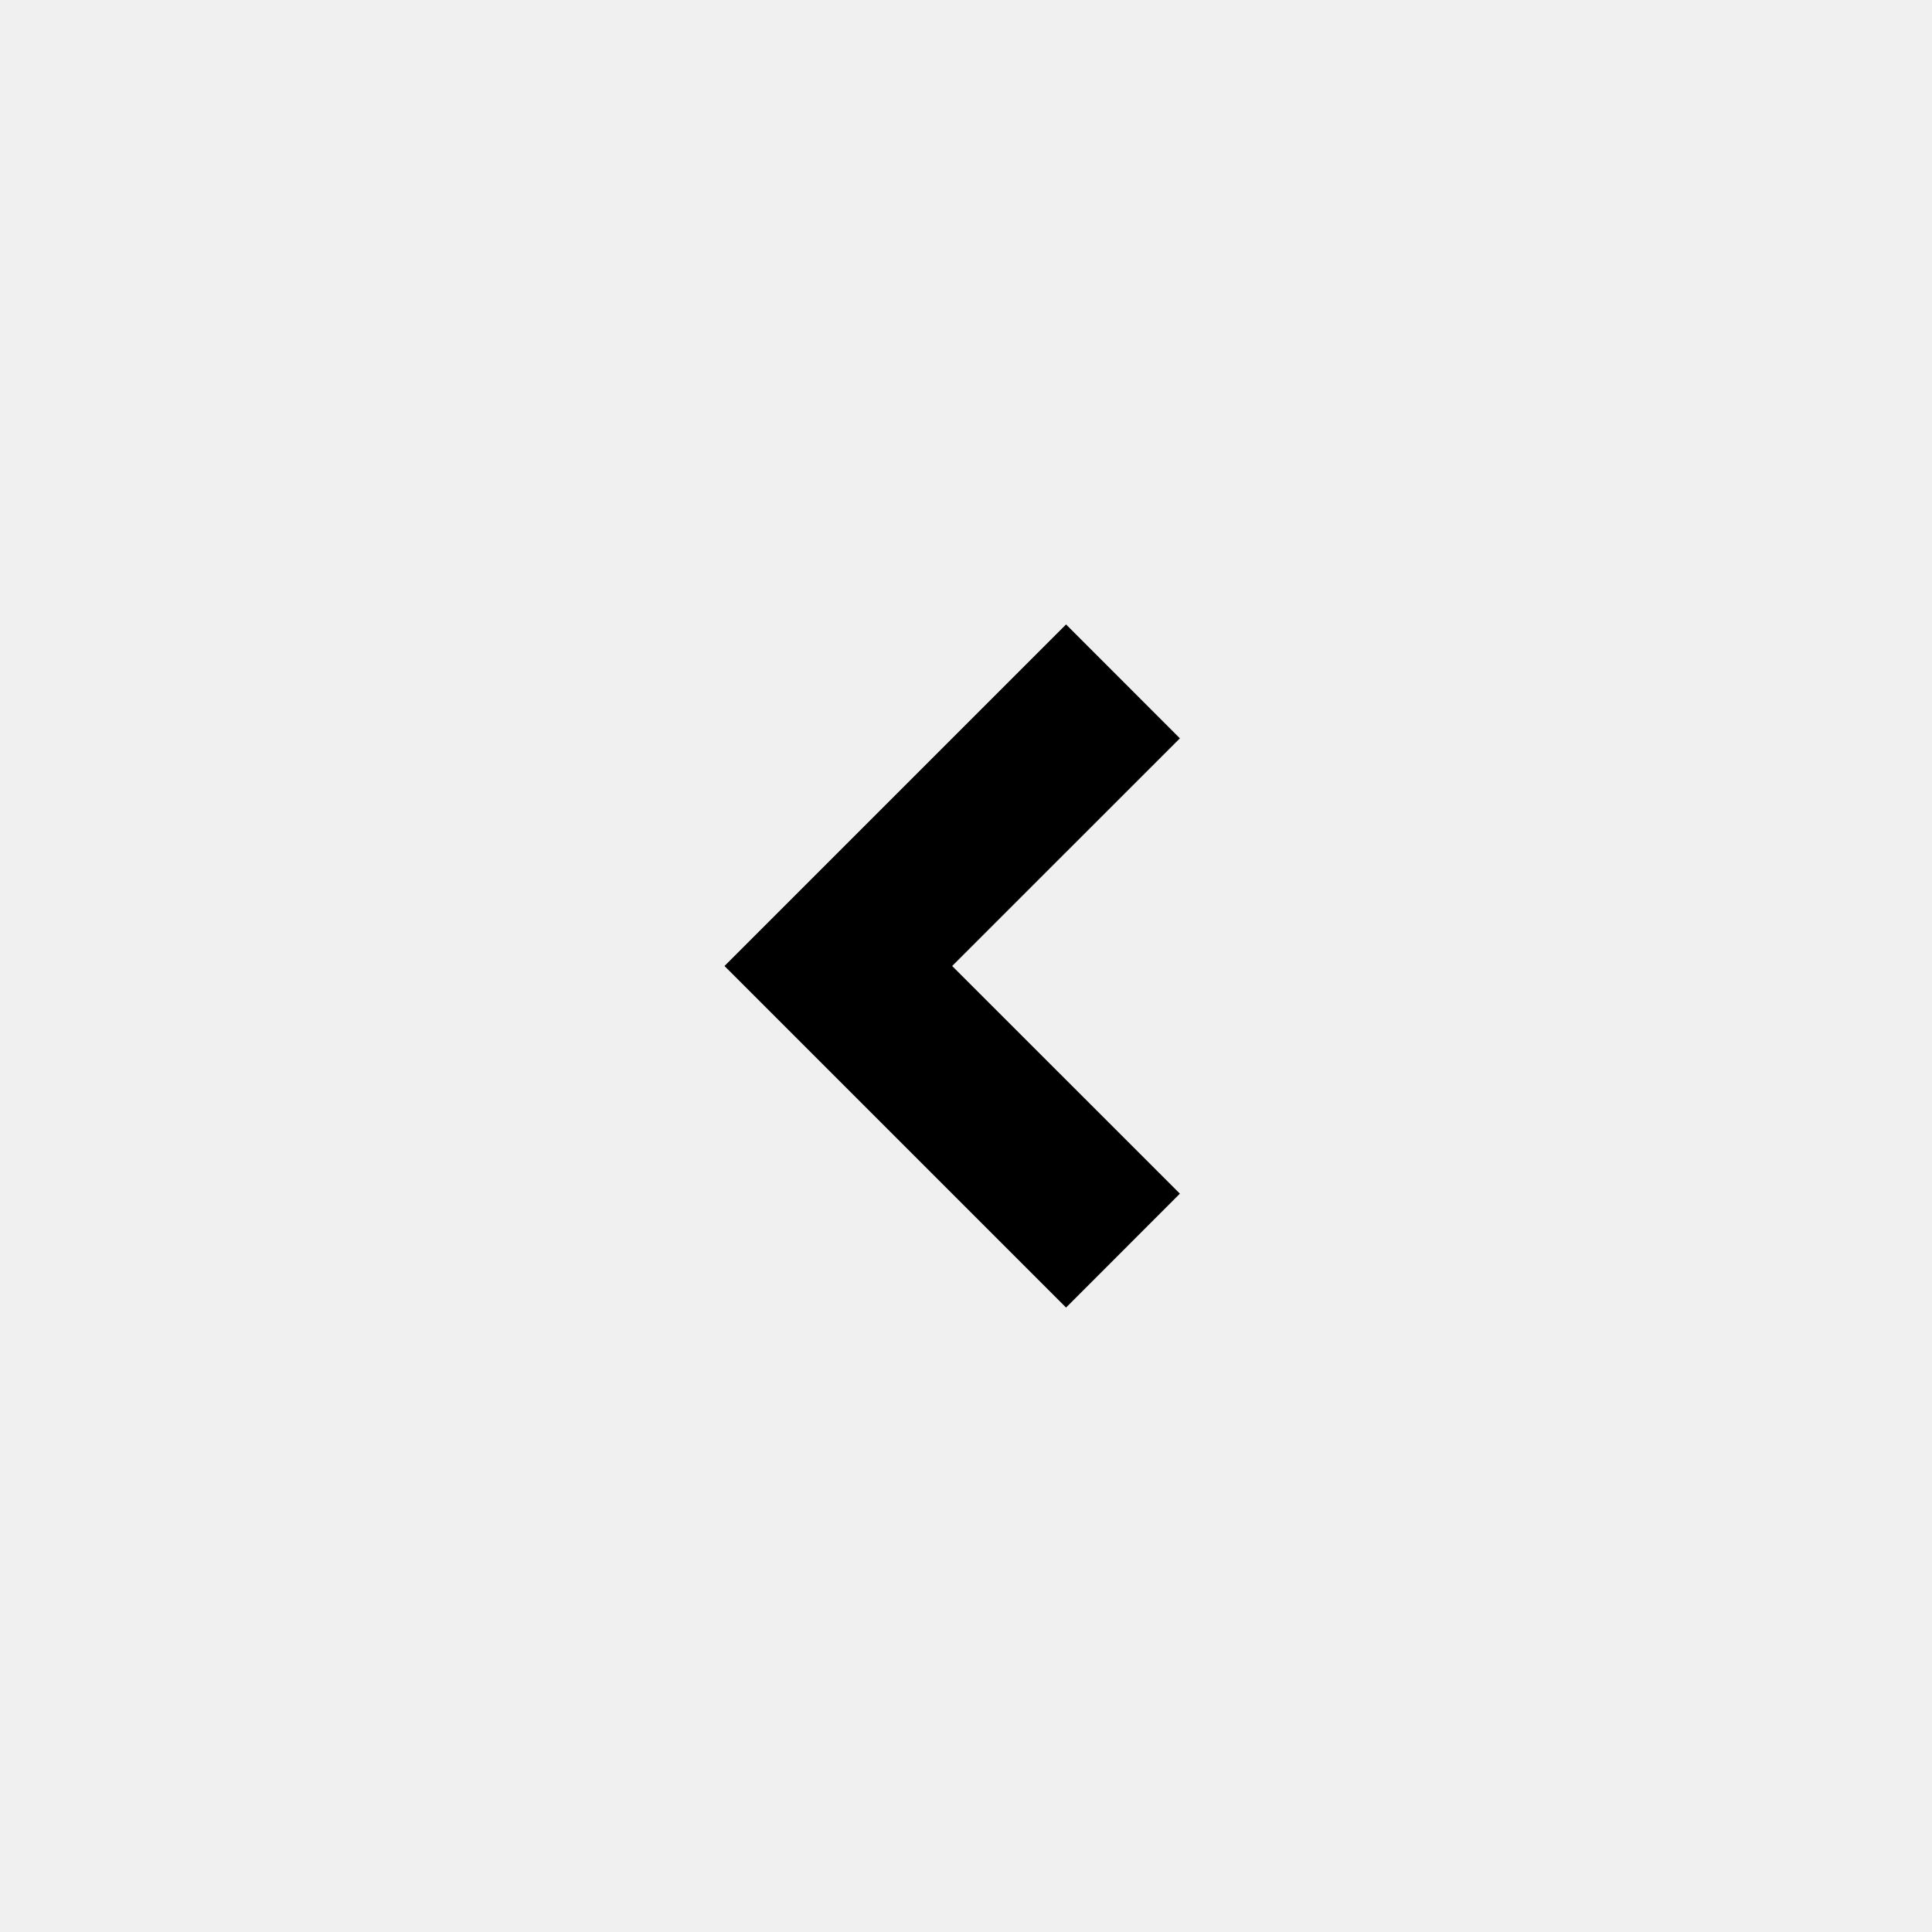
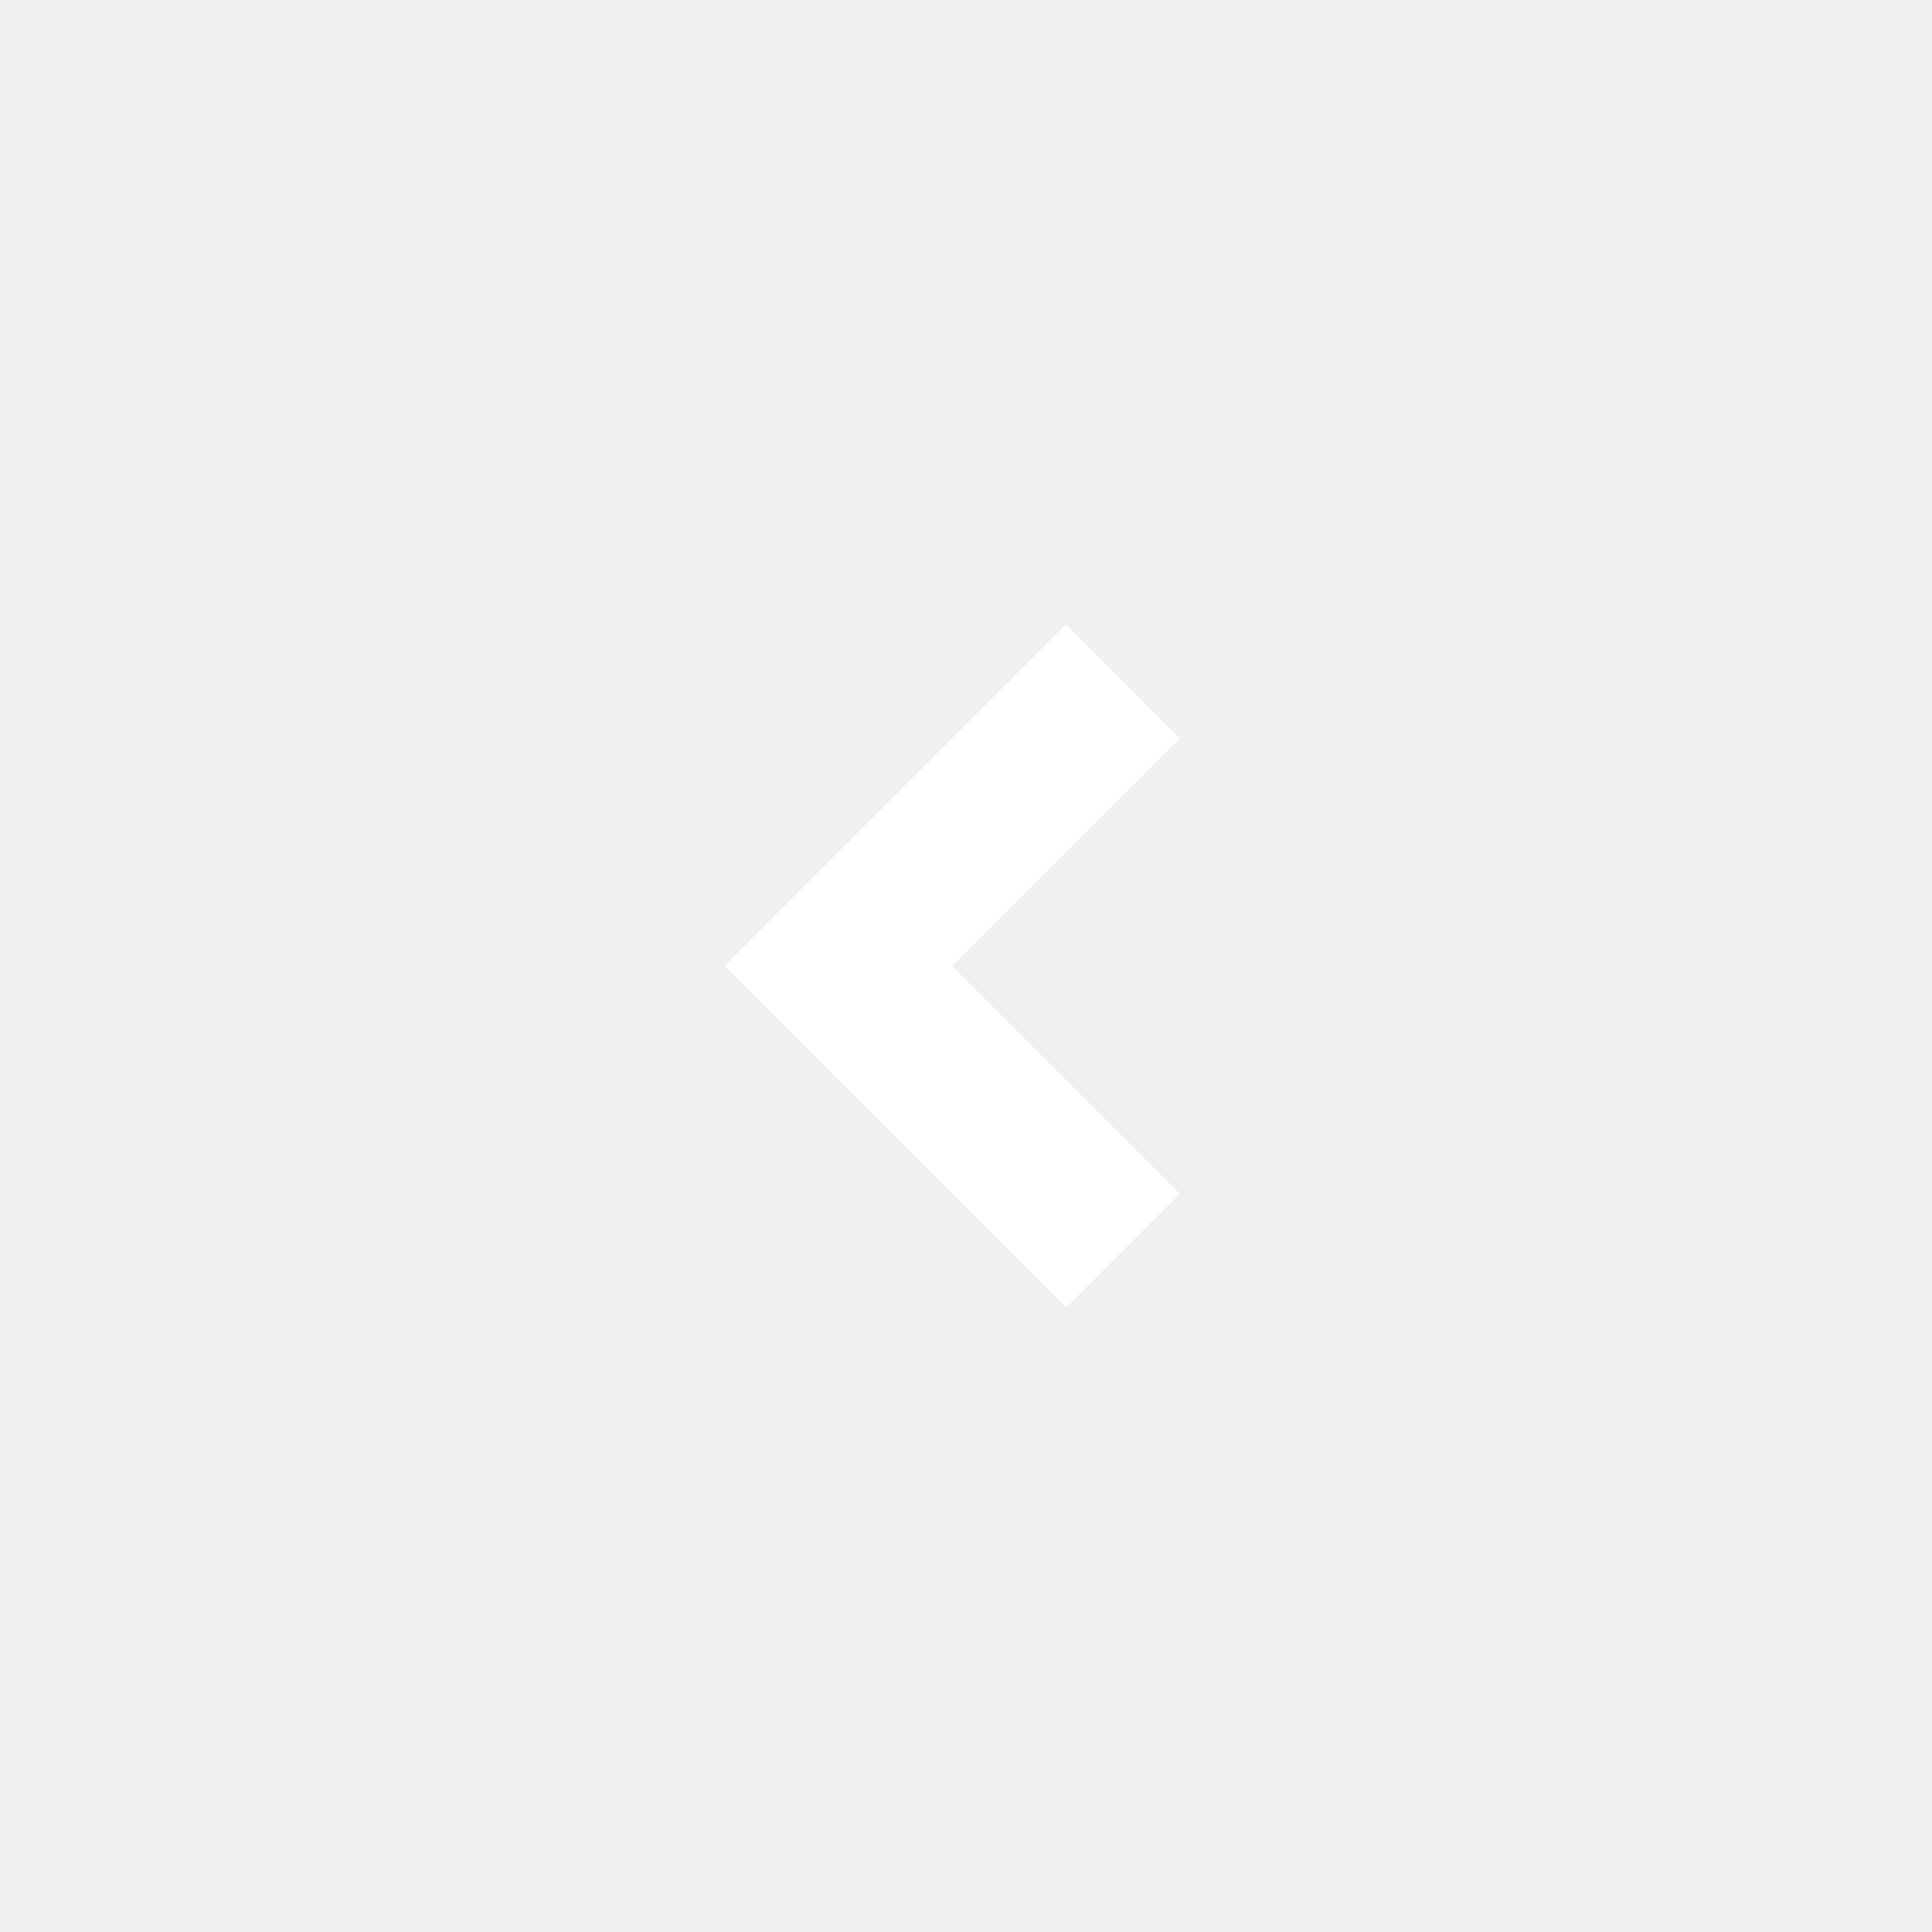
<svg xmlns="http://www.w3.org/2000/svg" viewBox="0 0 24 24">
  <g>
    <path fill="none" d="M0 0h24v24H0z" />
-     <path d="M11.828 12l2.829 2.828-1.414 1.415L9 12l4.243-4.243 1.414 1.415L11.828 12z" />
+     <path fill="white" d="M11.828 12l2.829 2.828-1.414 1.415L9 12l4.243-4.243 1.414 1.415L11.828 12z" />
  </g>
</svg>
